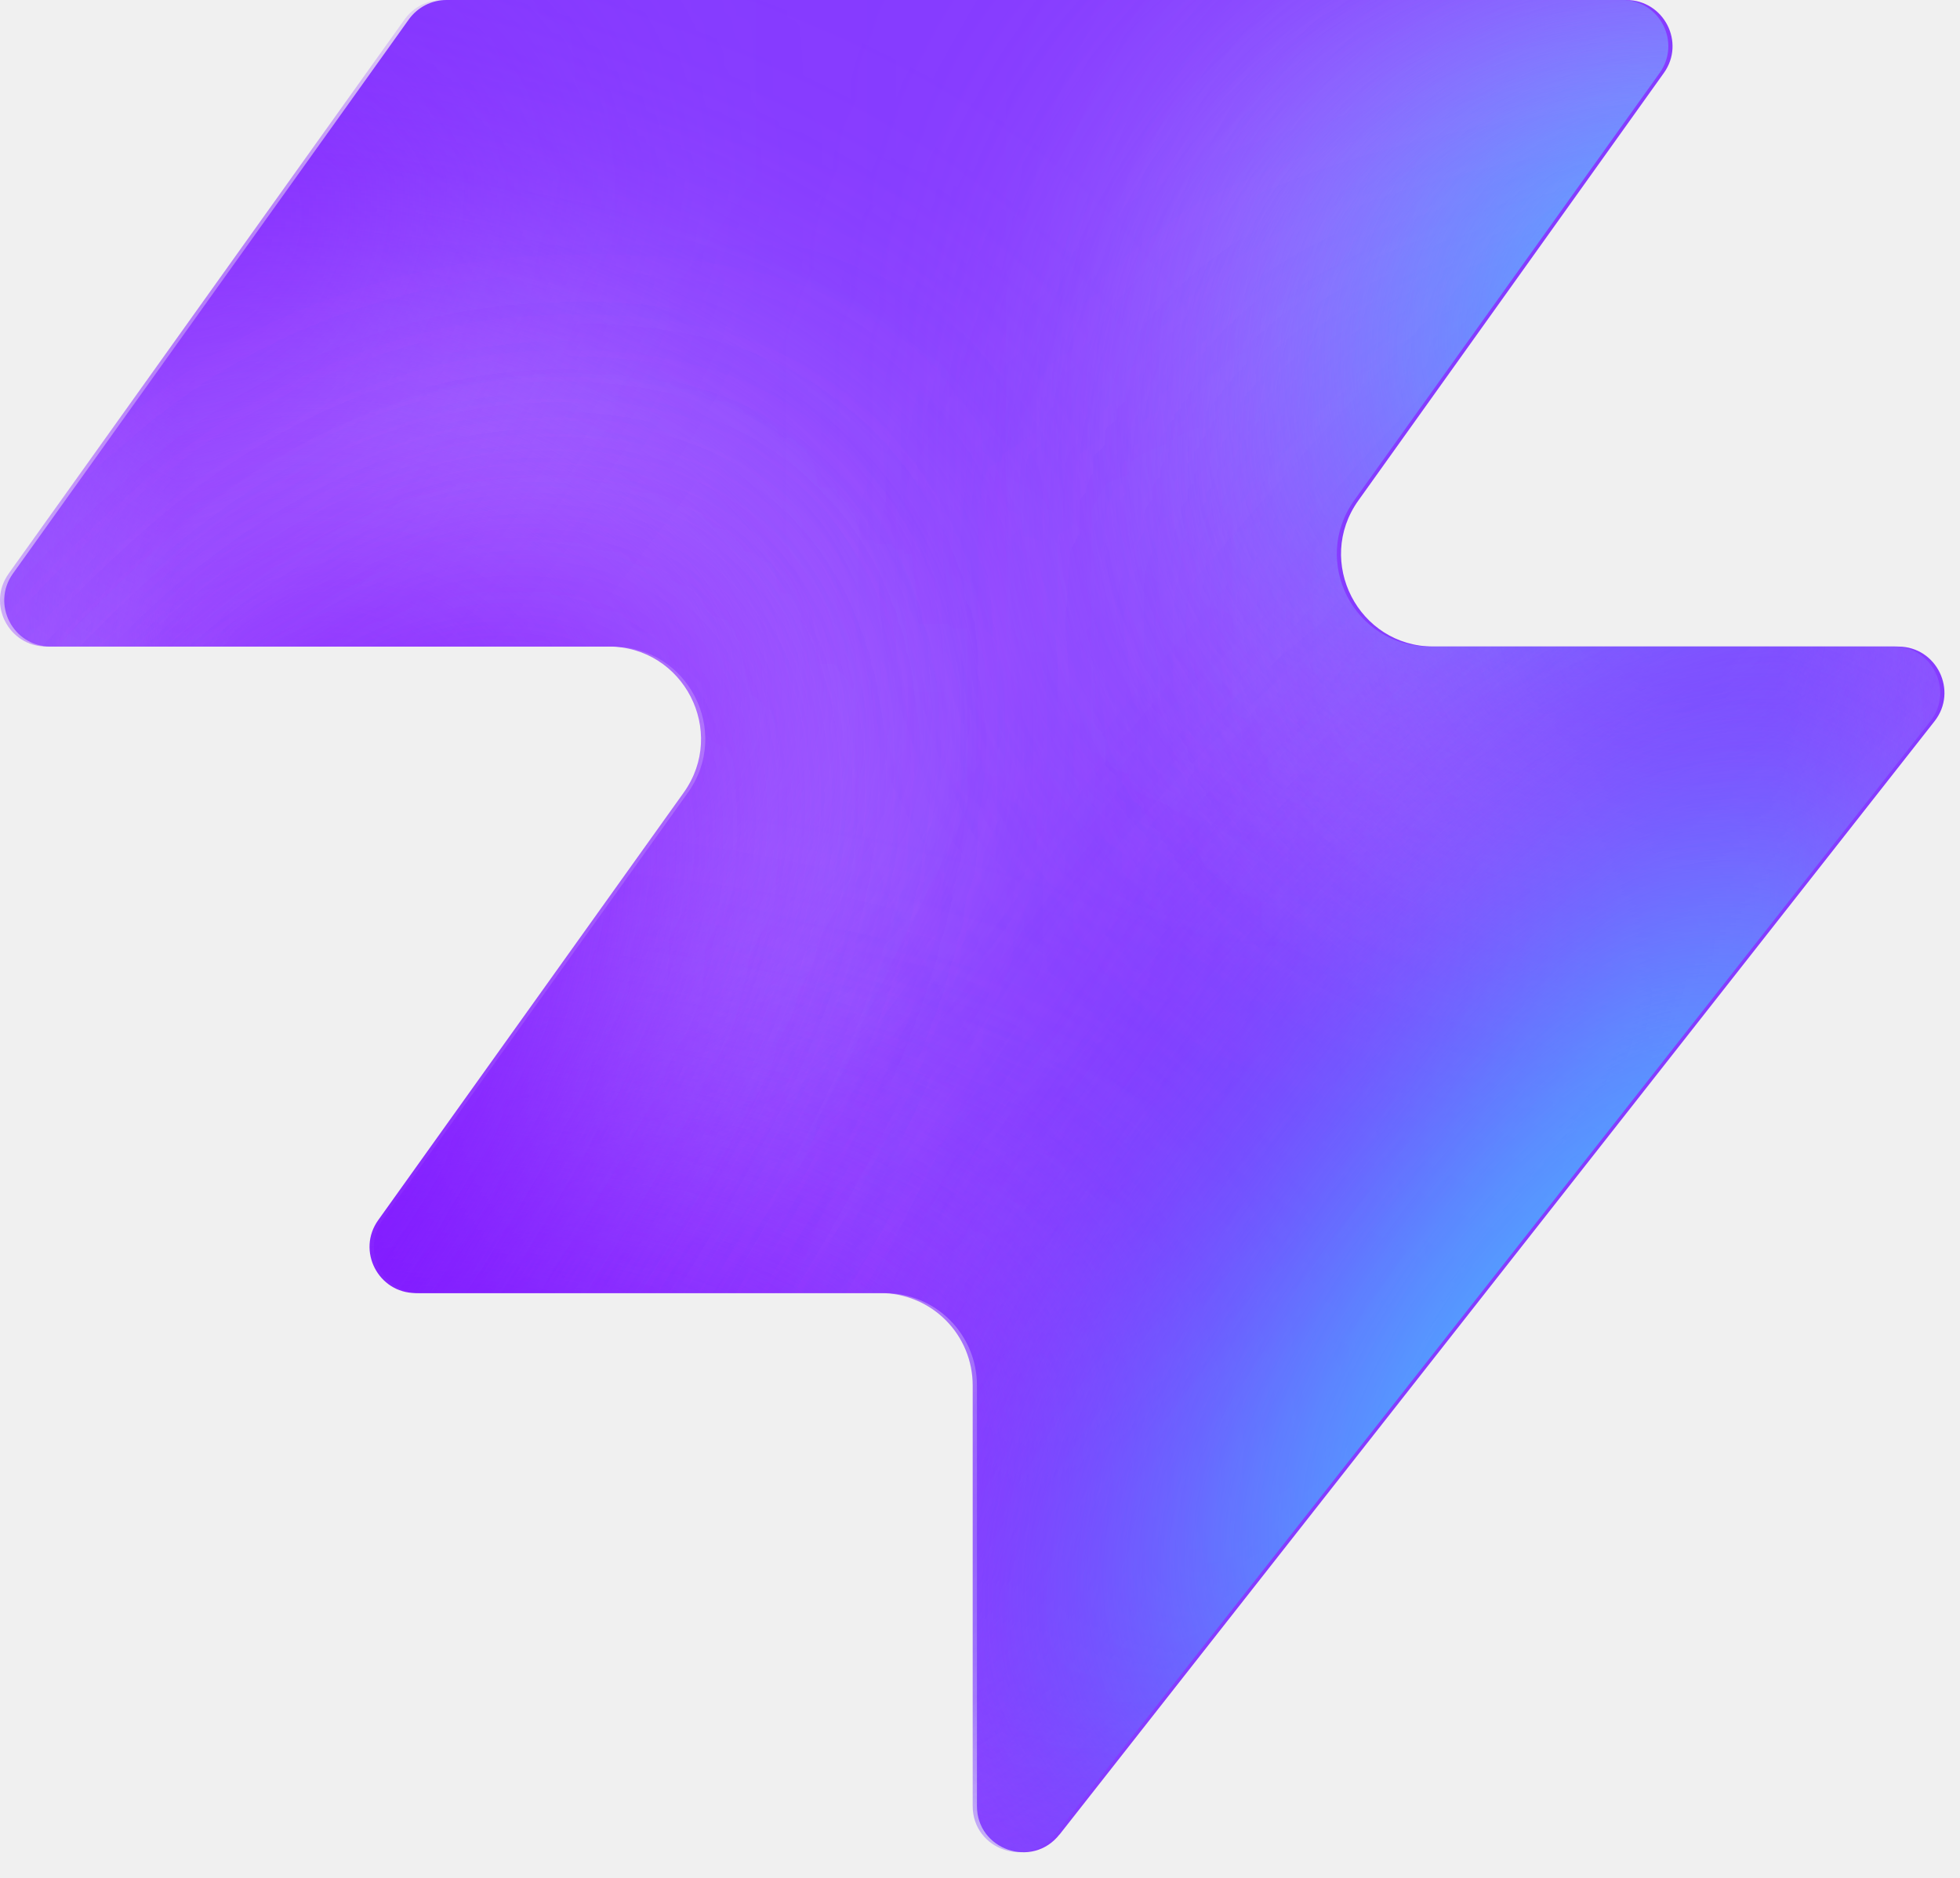
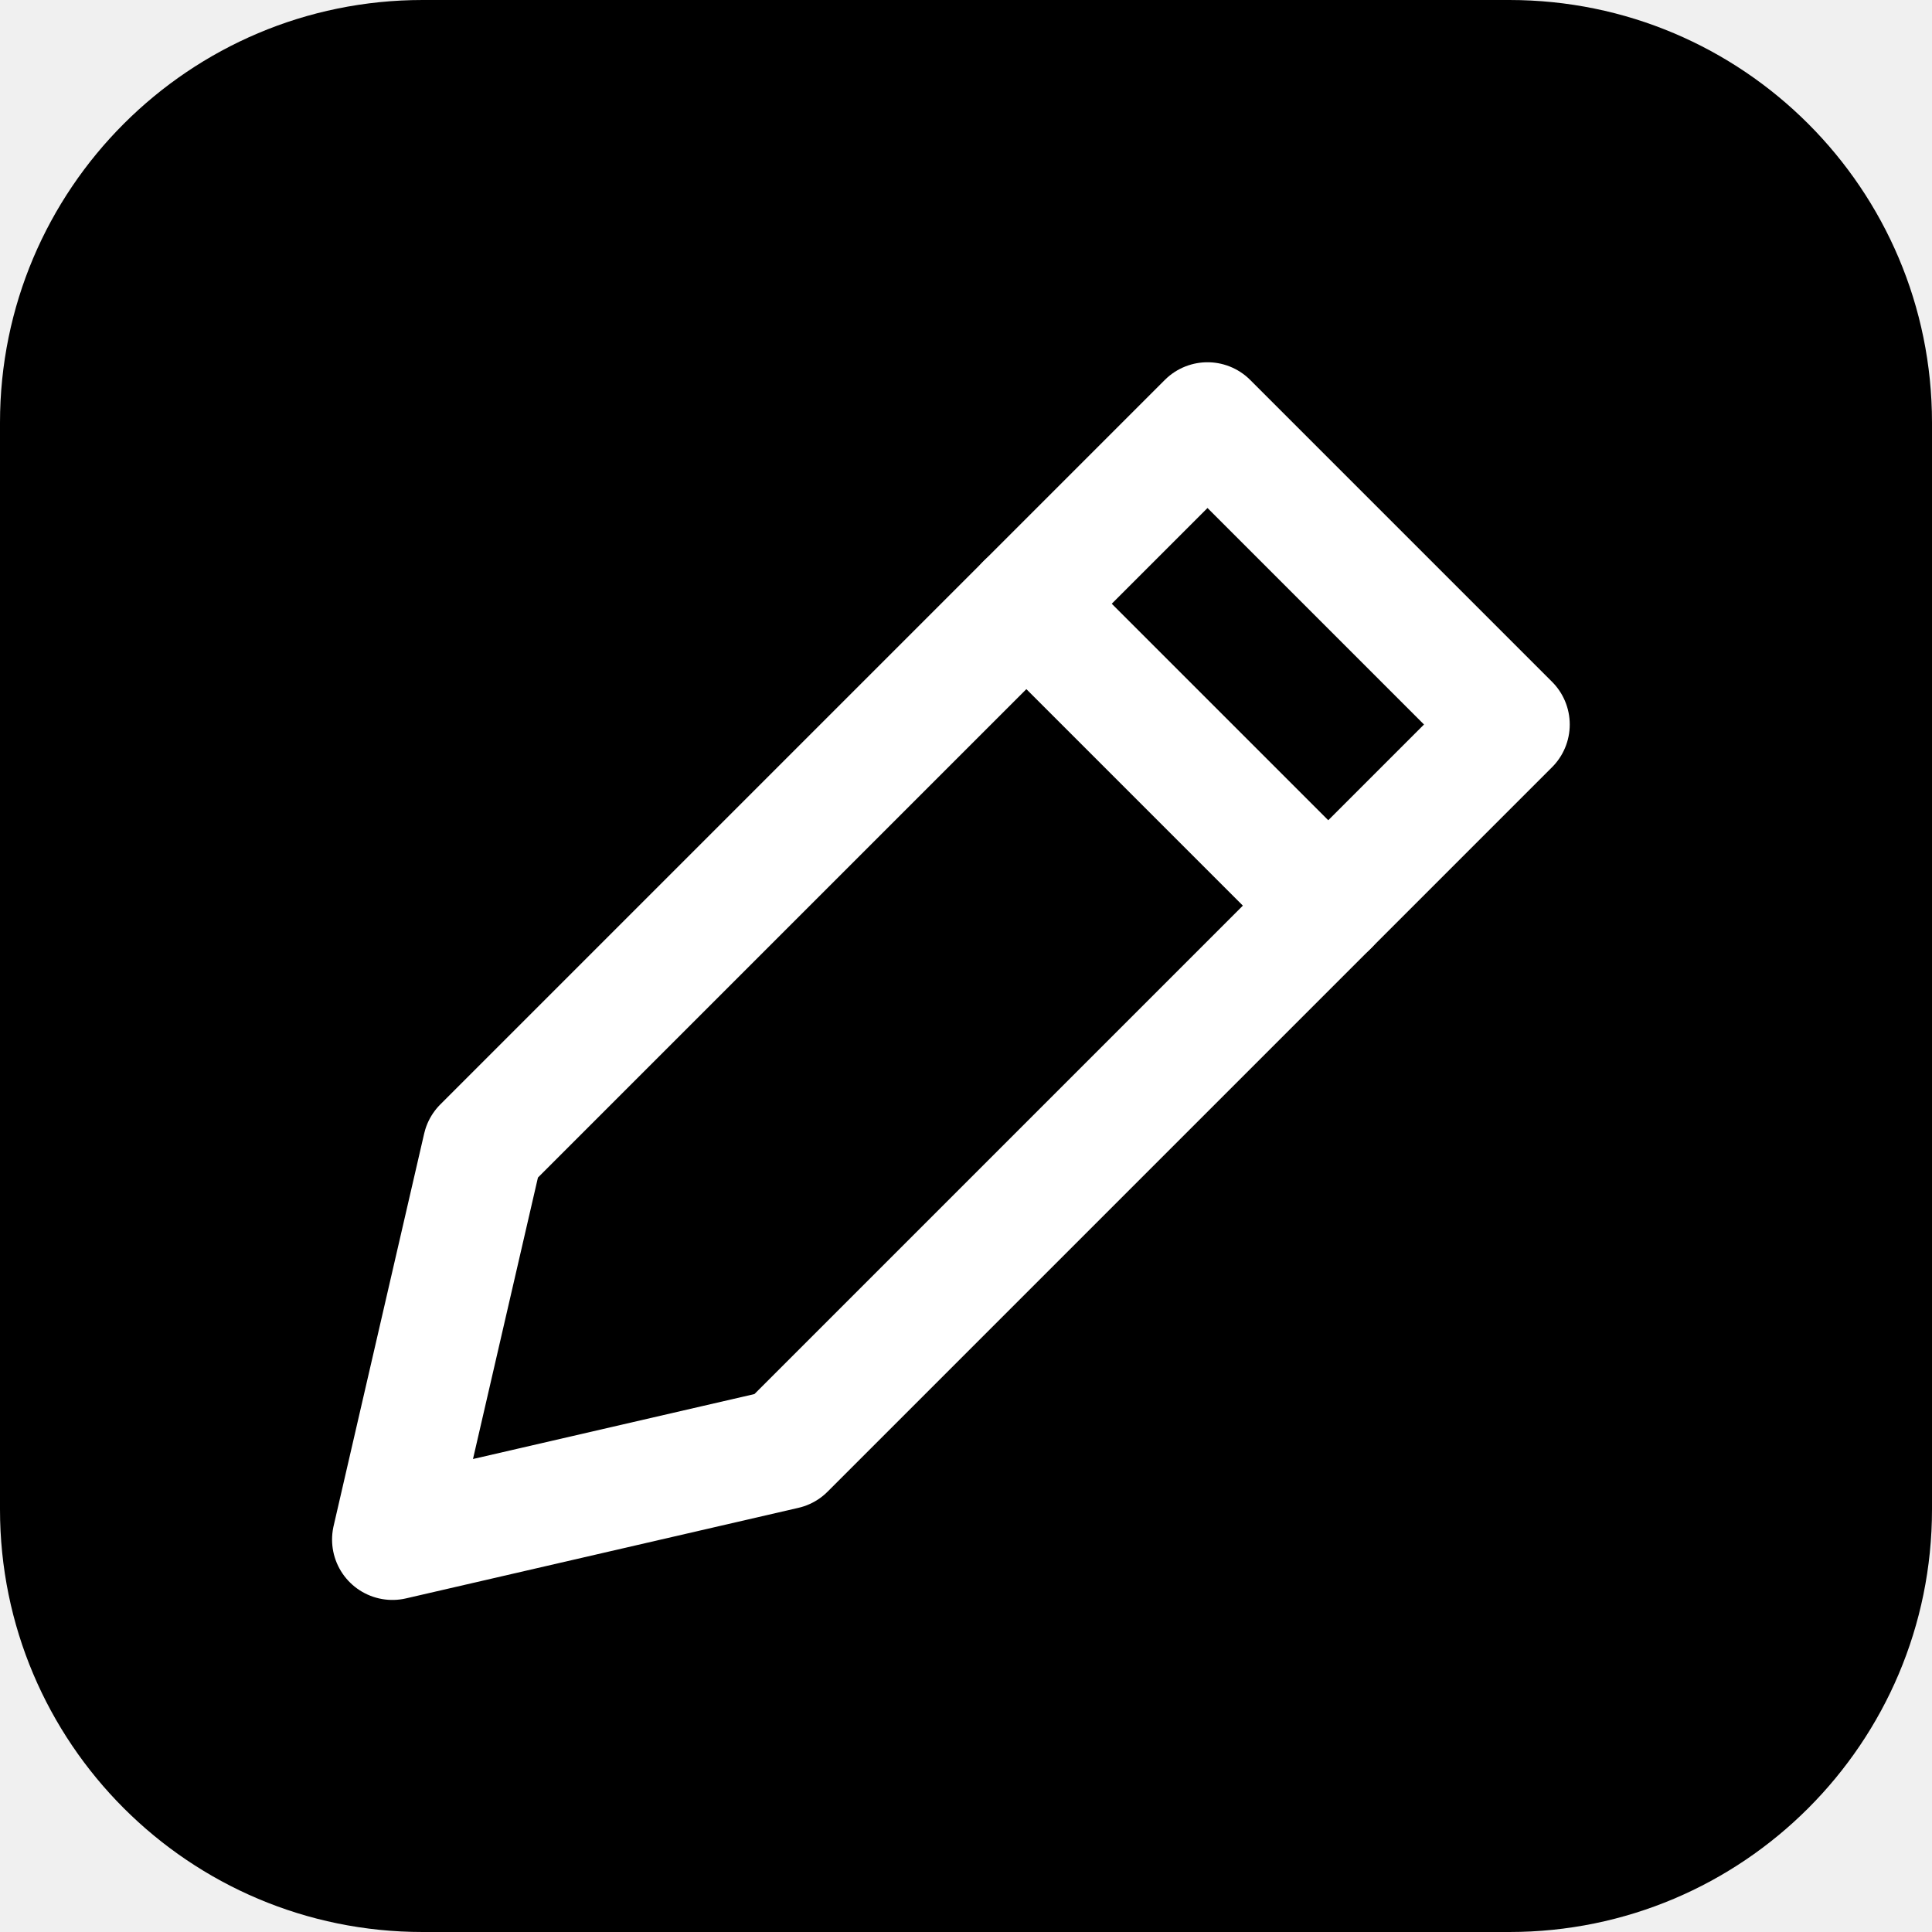
- <svg xmlns="http://www.w3.org/2000/svg" width="48" height="46" fill="none" viewBox="0 0 48 46">
-   <path fill="#863bff" d="M25.946 44.938c-.664.845-2.021.375-2.021-.698V33.937a2.26 2.26 0 0 0-2.262-2.262H10.287c-.92 0-1.456-1.04-.92-1.788l7.48-10.471c1.07-1.497 0-3.578-1.842-3.578H1.237c-.92 0-1.456-1.04-.92-1.788L10.013.474c.214-.297.556-.474.92-.474h28.894c.92 0 1.456 1.04.92 1.788l-7.48 10.471c-1.07 1.498 0 3.579 1.842 3.579h11.377c.943 0 1.473 1.088.89 1.83L25.947 44.94z" style="fill:#863bff;fill:color(display-p3 .525 .23 1);fill-opacity:1" />
-   <mask id="a" width="48" height="46" x="0" y="0" maskUnits="userSpaceOnUse" style="mask-type:alpha">
-     <path fill="#000" d="M25.842 44.938c-.664.844-2.021.375-2.021-.698V33.937a2.26 2.26 0 0 0-2.262-2.262H10.183c-.92 0-1.456-1.04-.92-1.788l7.48-10.471c1.07-1.498 0-3.579-1.842-3.579H1.133c-.92 0-1.456-1.04-.92-1.787L9.91.473c.214-.297.556-.474.92-.474h28.894c.92 0 1.456 1.04.92 1.788l-7.48 10.471c-1.07 1.498 0 3.578 1.842 3.578h11.377c.943 0 1.473 1.088.89 1.832L25.843 44.94z" style="fill:#000;fill-opacity:1" />
-   </mask>
-   <g mask="url(#a)">
-     <g filter="url(#b)">
-       <ellipse cx="5.508" cy="14.704" fill="#ede6ff" rx="5.508" ry="14.704" style="fill:#ede6ff;fill:color(display-p3 .927 .903 1);fill-opacity:1" transform="matrix(.00324 1 1 -.00324 -4.47 31.516)" />
-     </g>
-     <g filter="url(#c)">
-       <ellipse cx="10.399" cy="29.851" fill="#ede6ff" rx="10.399" ry="29.851" style="fill:#ede6ff;fill:color(display-p3 .927 .903 1);fill-opacity:1" transform="matrix(.00324 1 1 -.00324 -39.328 7.883)" />
-     </g>
-     <g filter="url(#d)">
-       <ellipse cx="5.508" cy="30.487" fill="#7e14ff" rx="5.508" ry="30.487" style="fill:#7e14ff;fill:color(display-p3 .492 .077 1);fill-opacity:1" transform="rotate(89.814 -25.913 -14.639)scale(1 -1)" />
-     </g>
-     <g filter="url(#e)">
-       <ellipse cx="5.508" cy="30.599" fill="#7e14ff" rx="5.508" ry="30.599" style="fill:#7e14ff;fill:color(display-p3 .492 .077 1);fill-opacity:1" transform="rotate(89.814 -32.644 -3.334)scale(1 -1)" />
-     </g>
-     <g filter="url(#f)">
-       <ellipse cx="5.508" cy="30.599" fill="#7e14ff" rx="5.508" ry="30.599" style="fill:#7e14ff;fill:color(display-p3 .492 .077 1);fill-opacity:1" transform="matrix(.00324 1 1 -.00324 -34.34 30.47)" />
-     </g>
-     <g filter="url(#g)">
-       <ellipse cx="14.072" cy="22.078" fill="#ede6ff" rx="14.072" ry="22.078" style="fill:#ede6ff;fill:color(display-p3 .927 .903 1);fill-opacity:1" transform="rotate(93.35 24.506 48.493)scale(-1 1)" />
-     </g>
-     <g filter="url(#h)">
-       <ellipse cx="3.47" cy="21.501" fill="#7e14ff" rx="3.47" ry="21.501" style="fill:#7e14ff;fill:color(display-p3 .492 .077 1);fill-opacity:1" transform="rotate(89.009 28.708 47.59)scale(-1 1)" />
-     </g>
-     <g filter="url(#i)">
-       <ellipse cx="3.47" cy="21.501" fill="#7e14ff" rx="3.47" ry="21.501" style="fill:#7e14ff;fill:color(display-p3 .492 .077 1);fill-opacity:1" transform="rotate(89.009 28.708 47.59)scale(-1 1)" />
-     </g>
-     <g filter="url(#j)">
-       <ellipse cx=".387" cy="8.972" fill="#7e14ff" rx="4.407" ry="29.108" style="fill:#7e14ff;fill:color(display-p3 .492 .077 1);fill-opacity:1" transform="rotate(39.51 .387 8.972)" />
-     </g>
-     <g filter="url(#k)">
-       <ellipse cx="47.523" cy="-6.092" fill="#7e14ff" rx="4.407" ry="29.108" style="fill:#7e14ff;fill:color(display-p3 .492 .077 1);fill-opacity:1" transform="rotate(37.892 47.523 -6.092)" />
-     </g>
-     <g filter="url(#l)">
-       <ellipse cx="41.412" cy="6.333" fill="#47bfff" rx="5.971" ry="9.665" style="fill:#47bfff;fill:color(display-p3 .28 .748 1);fill-opacity:1" transform="rotate(37.892 41.412 6.333)" />
-     </g>
-     <g filter="url(#m)">
-       <ellipse cx="-1.879" cy="38.332" fill="#7e14ff" rx="4.407" ry="29.108" style="fill:#7e14ff;fill:color(display-p3 .492 .077 1);fill-opacity:1" transform="rotate(37.892 -1.88 38.332)" />
-     </g>
-     <g filter="url(#n)">
-       <ellipse cx="-1.879" cy="38.332" fill="#7e14ff" rx="4.407" ry="29.108" style="fill:#7e14ff;fill:color(display-p3 .492 .077 1);fill-opacity:1" transform="rotate(37.892 -1.88 38.332)" />
-     </g>
-     <g filter="url(#o)">
-       <ellipse cx="35.651" cy="29.907" fill="#7e14ff" rx="4.407" ry="29.108" style="fill:#7e14ff;fill:color(display-p3 .492 .077 1);fill-opacity:1" transform="rotate(37.892 35.651 29.907)" />
-     </g>
-     <g filter="url(#p)">
-       <ellipse cx="38.418" cy="32.4" fill="#47bfff" rx="5.971" ry="15.297" style="fill:#47bfff;fill:color(display-p3 .28 .748 1);fill-opacity:1" transform="rotate(37.892 38.418 32.4)" />
-     </g>
+ <svg xmlns="http://www.w3.org/2000/svg" viewBox="0 0 64 64">
+   <rect width="64" height="64" rx="14" fill="#000" />
+   <g fill="none" stroke="#fff" stroke-width="4" stroke-linecap="round" stroke-linejoin="round">
+     <path d="M40 14l10 10L26 48l-13 3 3-13z" />
+     <path d="M34 20l10 10" />
  </g>
-   <defs>
-     <filter id="b" width="60.045" height="41.654" x="-19.77" y="16.149" color-interpolation-filters="sRGB" filterUnits="userSpaceOnUse">
-       <feFlood flood-opacity="0" result="BackgroundImageFix" />
-       <feBlend in="SourceGraphic" in2="BackgroundImageFix" result="shape" />
-       <feGaussianBlur result="effect1_foregroundBlur_2002_17158" stdDeviation="7.659" />
-     </filter>
-     <filter id="c" width="90.34" height="51.437" x="-54.613" y="-7.533" color-interpolation-filters="sRGB" filterUnits="userSpaceOnUse">
-       <feFlood flood-opacity="0" result="BackgroundImageFix" />
-       <feBlend in="SourceGraphic" in2="BackgroundImageFix" result="shape" />
-       <feGaussianBlur result="effect1_foregroundBlur_2002_17158" stdDeviation="7.659" />
-     </filter>
-     <filter id="d" width="79.355" height="29.4" x="-49.64" y="2.03" color-interpolation-filters="sRGB" filterUnits="userSpaceOnUse">
-       <feFlood flood-opacity="0" result="BackgroundImageFix" />
-       <feBlend in="SourceGraphic" in2="BackgroundImageFix" result="shape" />
-       <feGaussianBlur result="effect1_foregroundBlur_2002_17158" stdDeviation="4.596" />
-     </filter>
-     <filter id="e" width="79.579" height="29.4" x="-45.045" y="20.029" color-interpolation-filters="sRGB" filterUnits="userSpaceOnUse">
-       <feFlood flood-opacity="0" result="BackgroundImageFix" />
-       <feBlend in="SourceGraphic" in2="BackgroundImageFix" result="shape" />
-       <feGaussianBlur result="effect1_foregroundBlur_2002_17158" stdDeviation="4.596" />
-     </filter>
-     <filter id="f" width="79.579" height="29.4" x="-43.513" y="21.178" color-interpolation-filters="sRGB" filterUnits="userSpaceOnUse">
-       <feFlood flood-opacity="0" result="BackgroundImageFix" />
-       <feBlend in="SourceGraphic" in2="BackgroundImageFix" result="shape" />
-       <feGaussianBlur result="effect1_foregroundBlur_2002_17158" stdDeviation="4.596" />
-     </filter>
-     <filter id="g" width="74.749" height="58.852" x="15.756" y="-17.901" color-interpolation-filters="sRGB" filterUnits="userSpaceOnUse">
-       <feFlood flood-opacity="0" result="BackgroundImageFix" />
-       <feBlend in="SourceGraphic" in2="BackgroundImageFix" result="shape" />
-       <feGaussianBlur result="effect1_foregroundBlur_2002_17158" stdDeviation="7.659" />
-     </filter>
-     <filter id="h" width="61.377" height="25.362" x="23.548" y="2.284" color-interpolation-filters="sRGB" filterUnits="userSpaceOnUse">
-       <feFlood flood-opacity="0" result="BackgroundImageFix" />
-       <feBlend in="SourceGraphic" in2="BackgroundImageFix" result="shape" />
-       <feGaussianBlur result="effect1_foregroundBlur_2002_17158" stdDeviation="4.596" />
-     </filter>
-     <filter id="i" width="61.377" height="25.362" x="23.548" y="2.284" color-interpolation-filters="sRGB" filterUnits="userSpaceOnUse">
-       <feFlood flood-opacity="0" result="BackgroundImageFix" />
-       <feBlend in="SourceGraphic" in2="BackgroundImageFix" result="shape" />
-       <feGaussianBlur result="effect1_foregroundBlur_2002_17158" stdDeviation="4.596" />
-     </filter>
-     <filter id="j" width="56.045" height="63.649" x="-27.636" y="-22.853" color-interpolation-filters="sRGB" filterUnits="userSpaceOnUse">
-       <feFlood flood-opacity="0" result="BackgroundImageFix" />
-       <feBlend in="SourceGraphic" in2="BackgroundImageFix" result="shape" />
-       <feGaussianBlur result="effect1_foregroundBlur_2002_17158" stdDeviation="4.596" />
-     </filter>
-     <filter id="k" width="54.814" height="64.646" x="20.116" y="-38.415" color-interpolation-filters="sRGB" filterUnits="userSpaceOnUse">
-       <feFlood flood-opacity="0" result="BackgroundImageFix" />
-       <feBlend in="SourceGraphic" in2="BackgroundImageFix" result="shape" />
-       <feGaussianBlur result="effect1_foregroundBlur_2002_17158" stdDeviation="4.596" />
-     </filter>
-     <filter id="l" width="33.541" height="35.313" x="24.641" y="-11.323" color-interpolation-filters="sRGB" filterUnits="userSpaceOnUse">
-       <feFlood flood-opacity="0" result="BackgroundImageFix" />
-       <feBlend in="SourceGraphic" in2="BackgroundImageFix" result="shape" />
-       <feGaussianBlur result="effect1_foregroundBlur_2002_17158" stdDeviation="4.596" />
-     </filter>
-     <filter id="m" width="54.814" height="64.646" x="-29.286" y="6.009" color-interpolation-filters="sRGB" filterUnits="userSpaceOnUse">
-       <feFlood flood-opacity="0" result="BackgroundImageFix" />
-       <feBlend in="SourceGraphic" in2="BackgroundImageFix" result="shape" />
-       <feGaussianBlur result="effect1_foregroundBlur_2002_17158" stdDeviation="4.596" />
-     </filter>
-     <filter id="n" width="54.814" height="64.646" x="-29.286" y="6.009" color-interpolation-filters="sRGB" filterUnits="userSpaceOnUse">
-       <feFlood flood-opacity="0" result="BackgroundImageFix" />
-       <feBlend in="SourceGraphic" in2="BackgroundImageFix" result="shape" />
-       <feGaussianBlur result="effect1_foregroundBlur_2002_17158" stdDeviation="4.596" />
-     </filter>
-     <filter id="o" width="54.814" height="64.646" x="8.244" y="-2.416" color-interpolation-filters="sRGB" filterUnits="userSpaceOnUse">
-       <feFlood flood-opacity="0" result="BackgroundImageFix" />
-       <feBlend in="SourceGraphic" in2="BackgroundImageFix" result="shape" />
-       <feGaussianBlur result="effect1_foregroundBlur_2002_17158" stdDeviation="4.596" />
-     </filter>
-     <filter id="p" width="39.409" height="43.623" x="18.713" y="10.588" color-interpolation-filters="sRGB" filterUnits="userSpaceOnUse">
-       <feFlood flood-opacity="0" result="BackgroundImageFix" />
-       <feBlend in="SourceGraphic" in2="BackgroundImageFix" result="shape" />
-       <feGaussianBlur result="effect1_foregroundBlur_2002_17158" stdDeviation="4.596" />
-     </filter>
-   </defs>
</svg>
